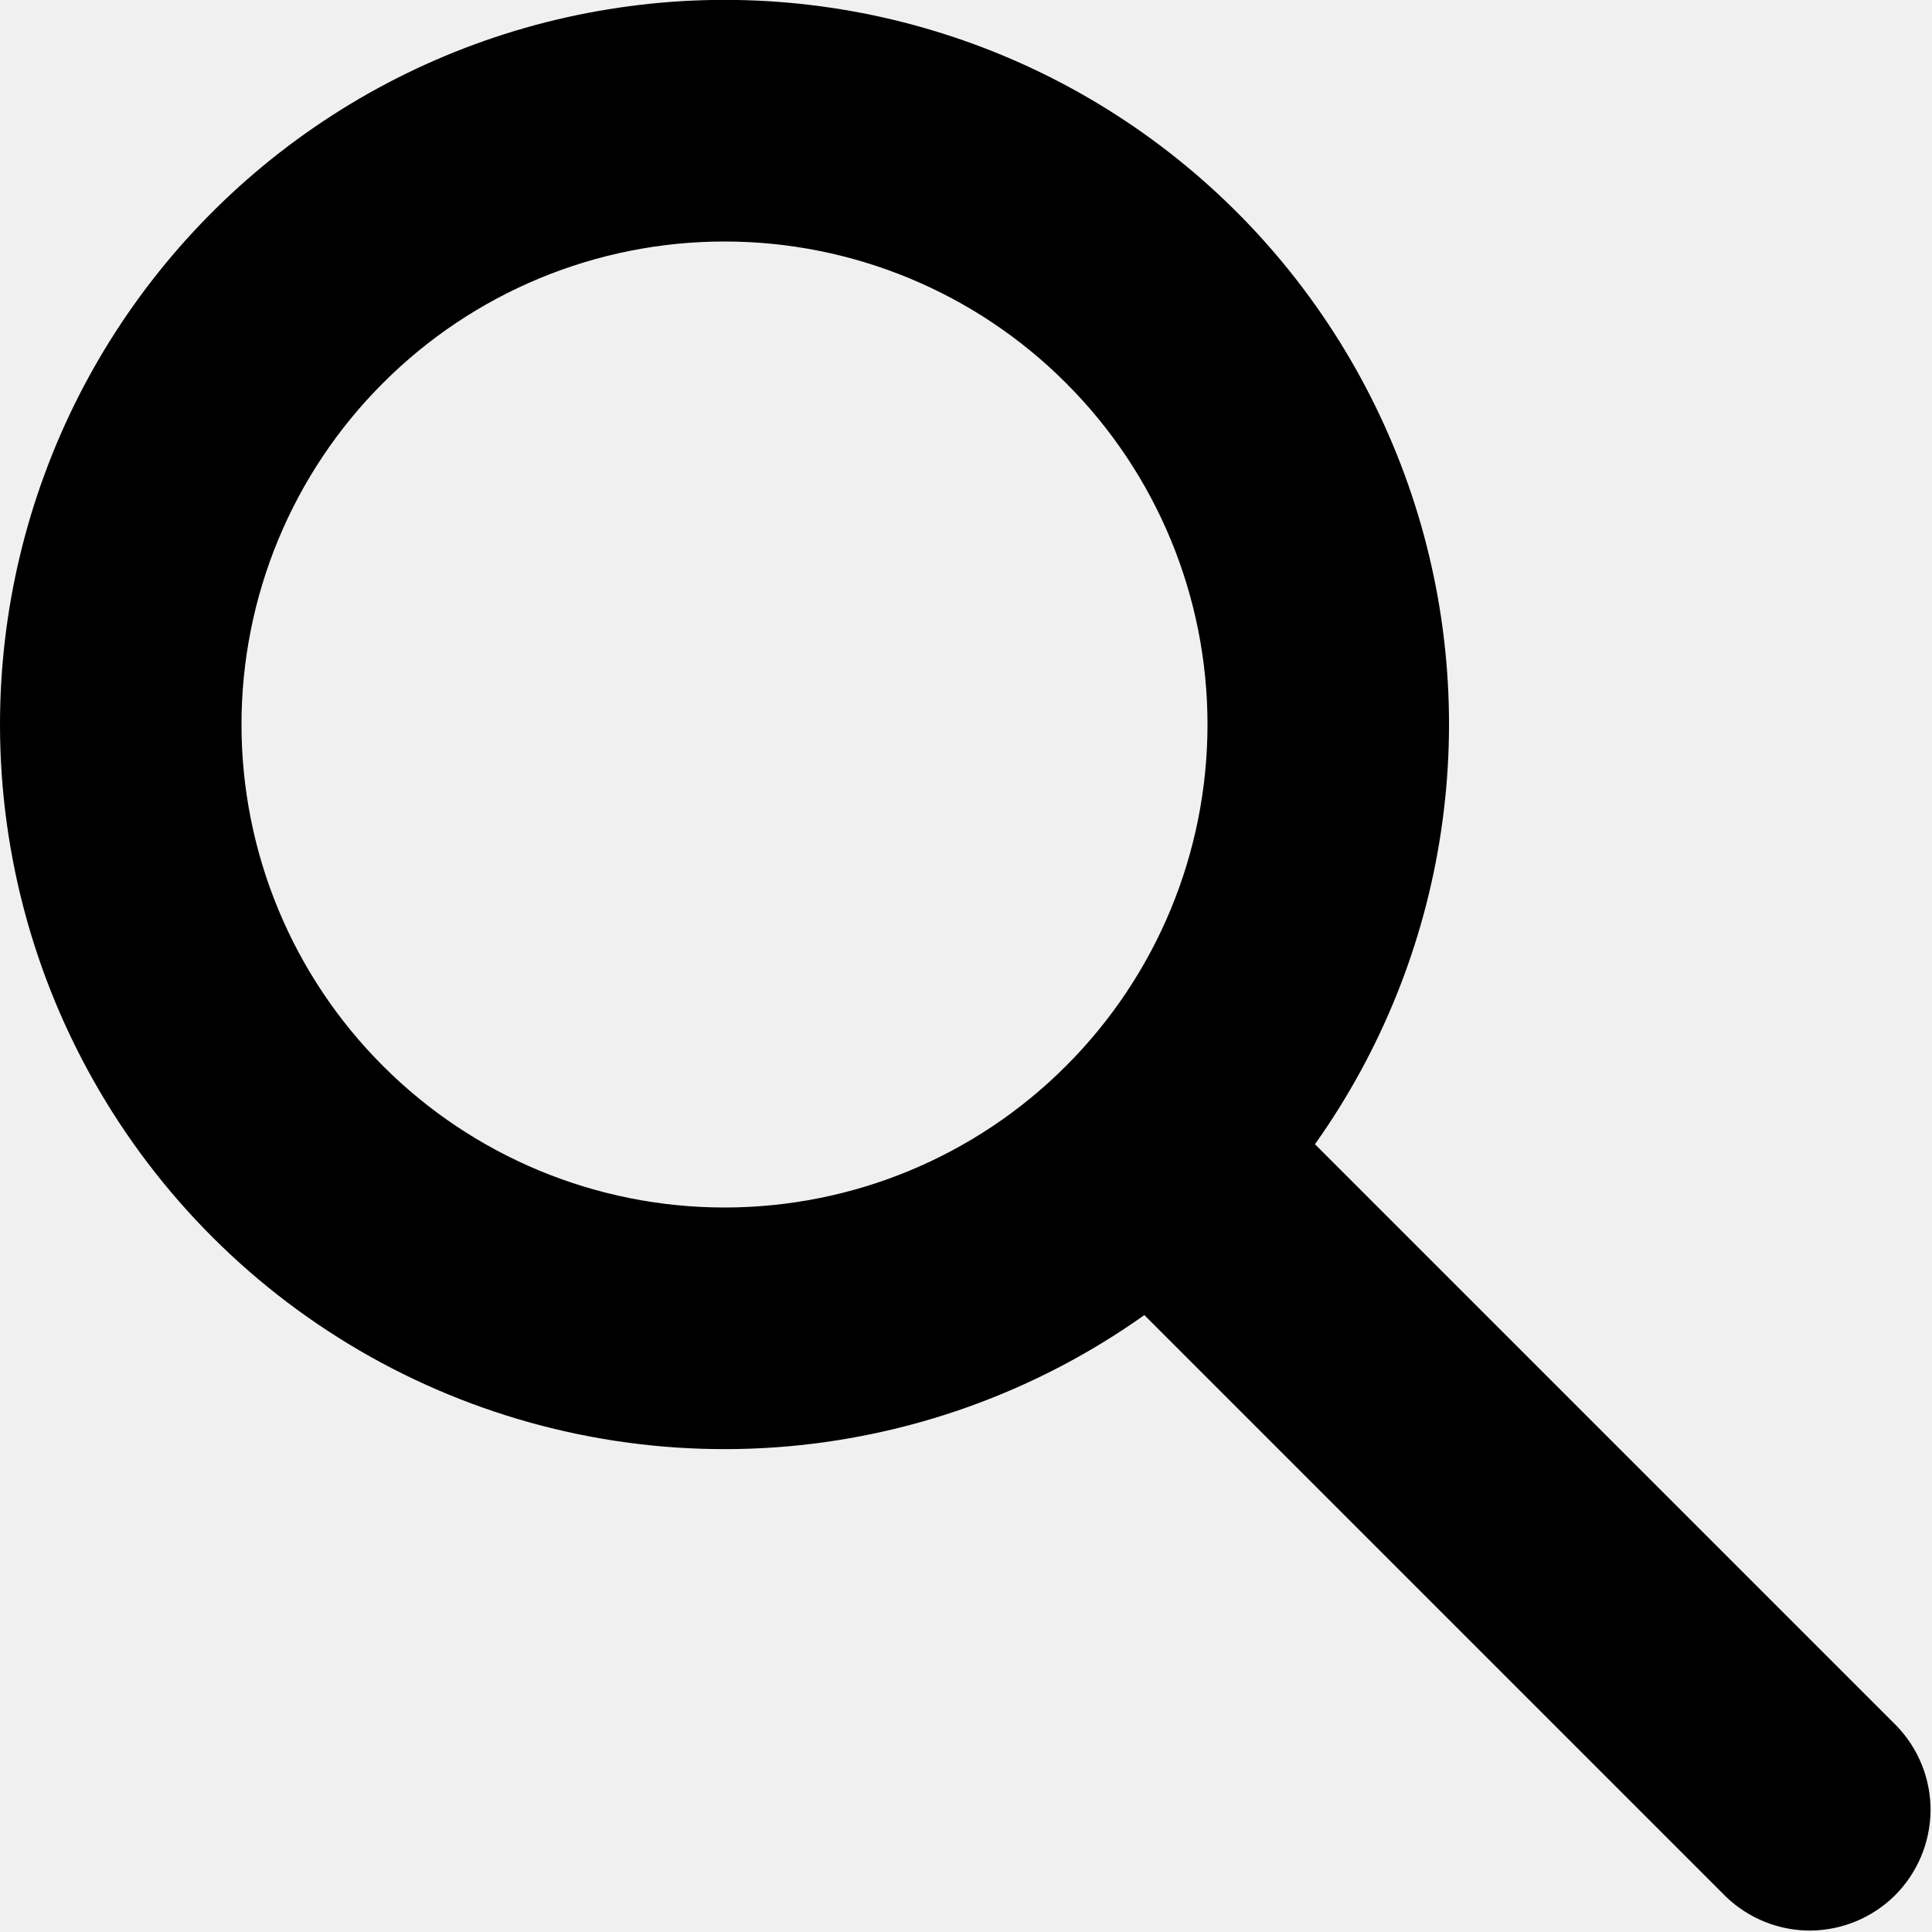
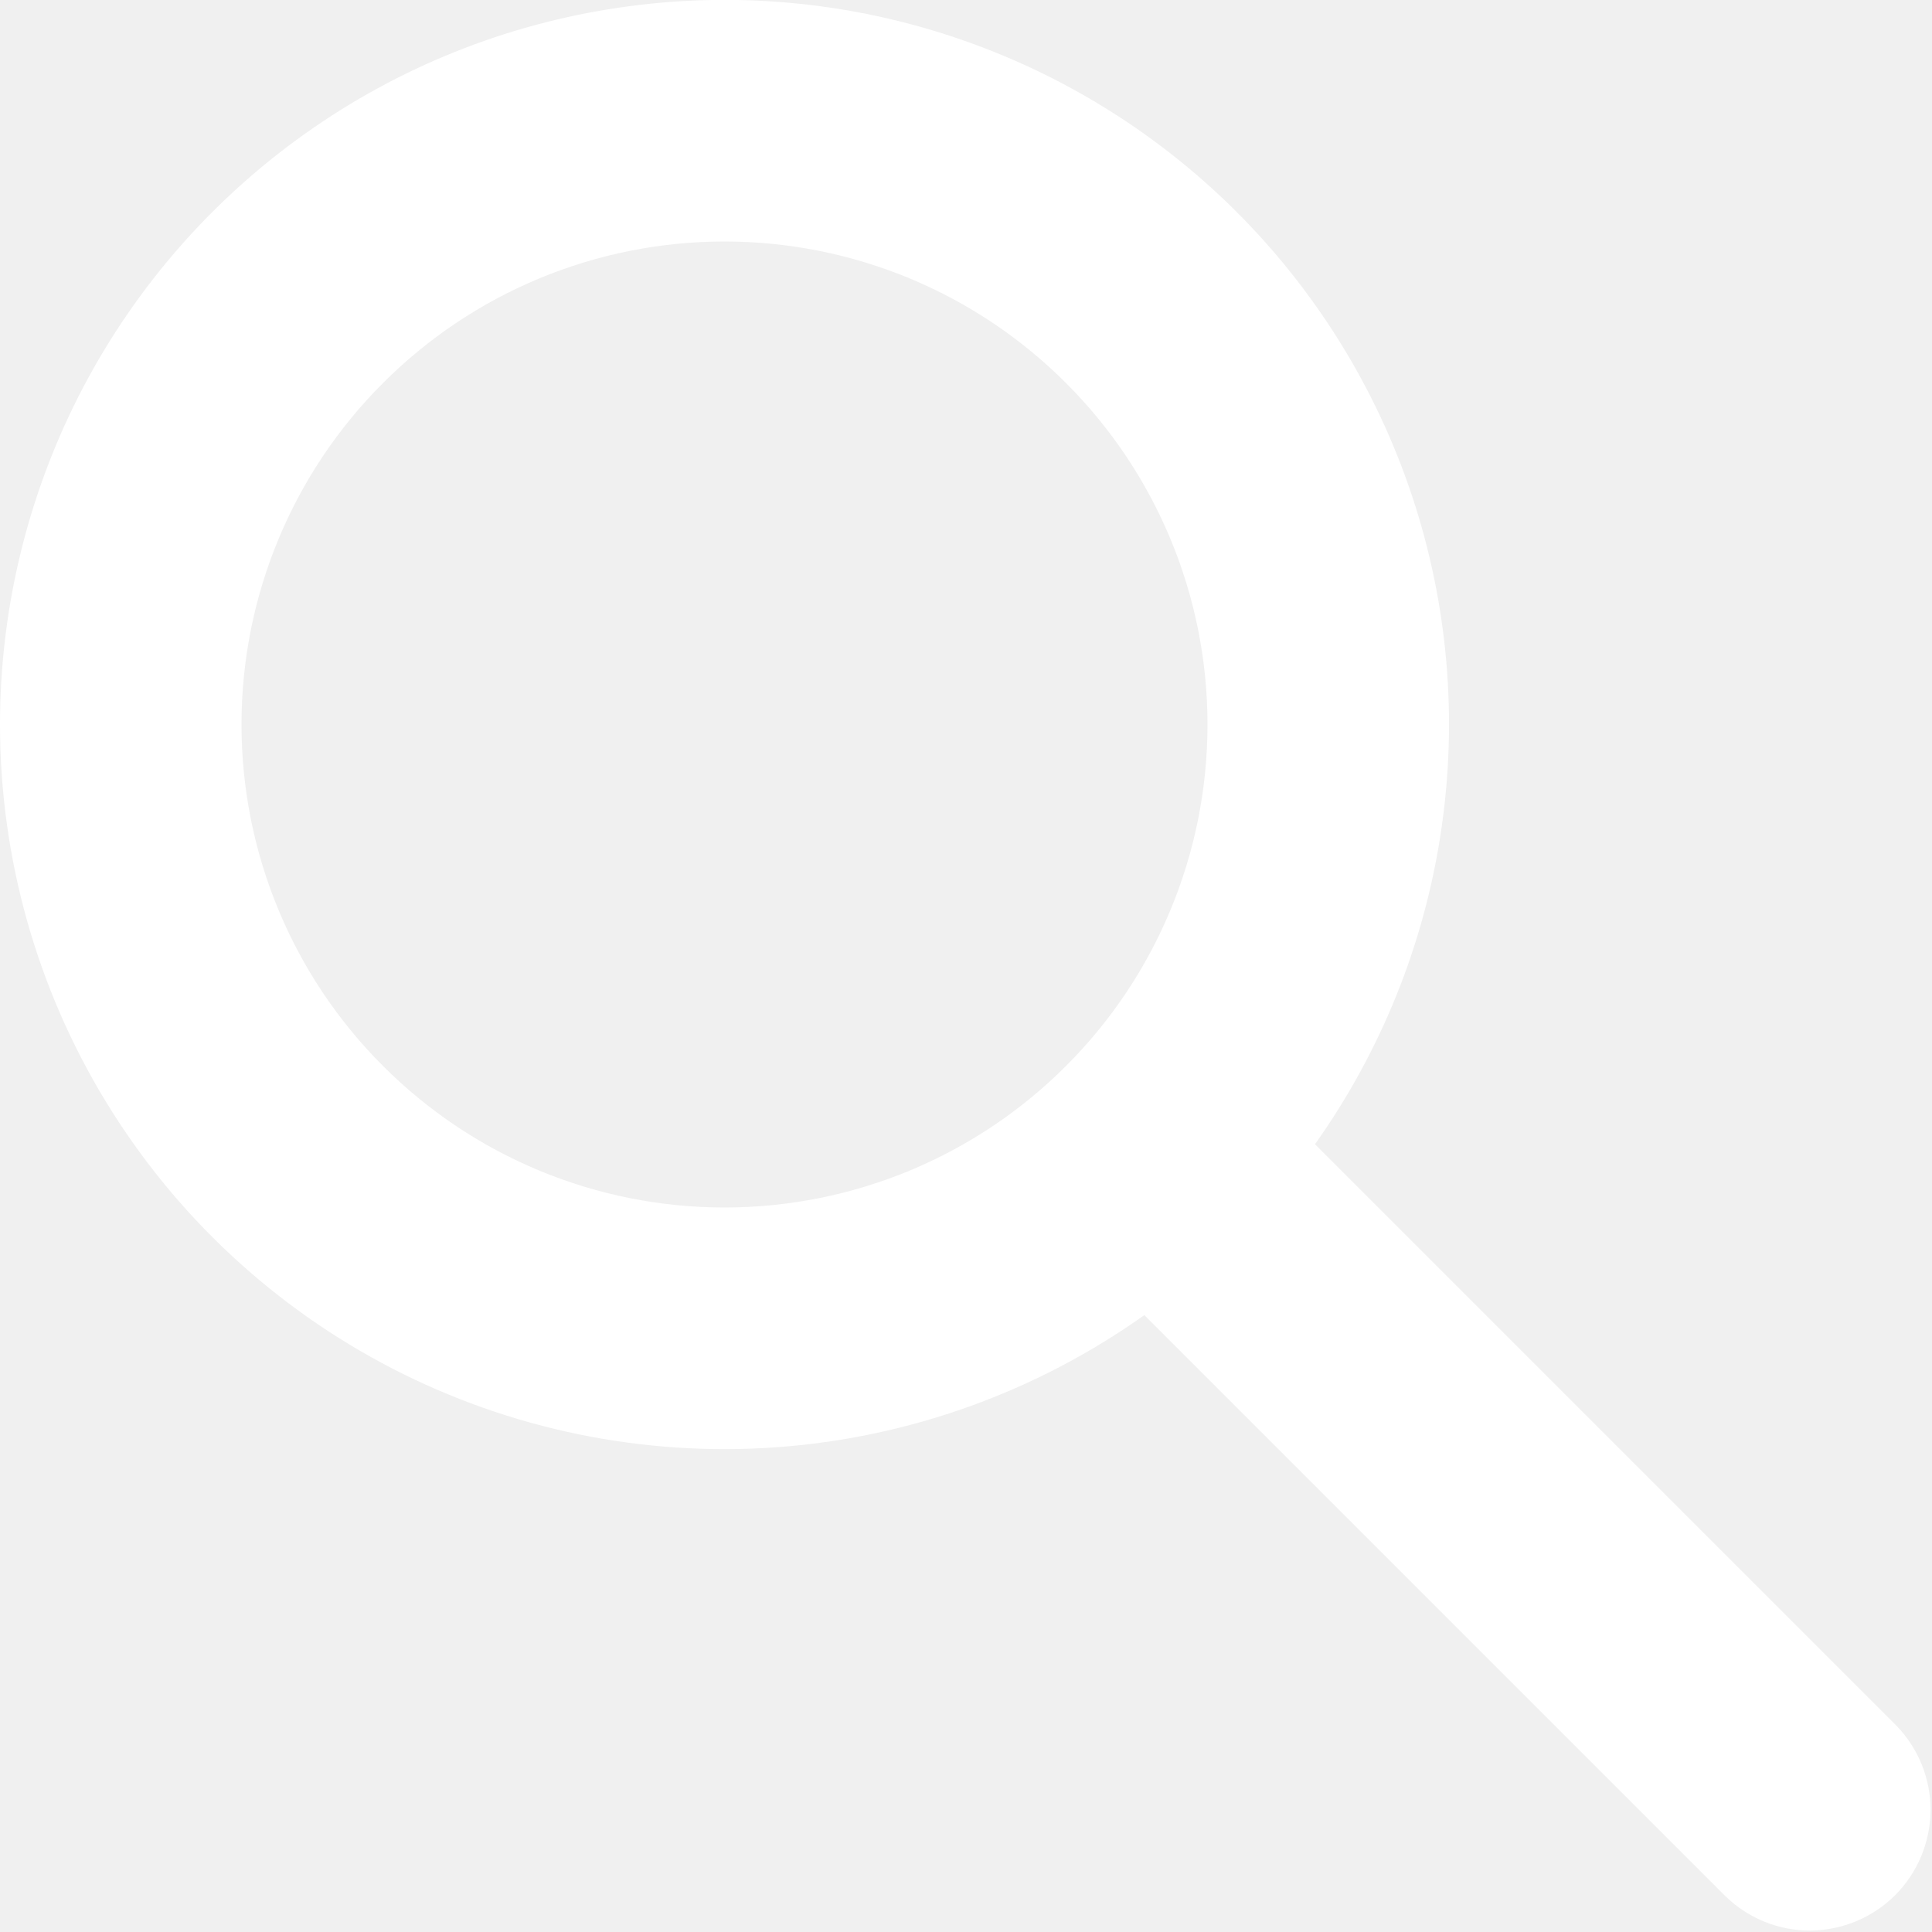
<svg xmlns="http://www.w3.org/2000/svg" width="16" height="16" viewBox="0 0 16 16" fill="none">
-   <path fill-rule="evenodd" clip-rule="evenodd" d="M6 2C4.939 2 3.922 2.421 3.172 3.172C2.421 3.922 2 4.939 2 6C2 7.061 2.421 8.078 3.172 8.828C3.922 9.579 4.939 10 6 10C7.061 10 8.078 9.579 8.828 8.828C9.579 8.078 10 7.061 10 6C10 4.939 9.579 3.922 8.828 3.172C8.078 2.421 7.061 2 6 2ZM1.13461e-07 6C-0 5.056 0.223 4.125 0.65 3.283C1.078 2.441 1.698 1.712 2.46 1.155C3.223 0.597 4.106 0.228 5.038 0.077C5.97 -0.075 6.925 -0.004 7.824 0.283C8.724 0.57 9.543 1.066 10.215 1.729C10.887 2.393 11.393 3.205 11.692 4.101C11.991 4.997 12.074 5.951 11.934 6.885C11.795 7.818 11.437 8.706 10.89 9.476L15.707 14.293C15.889 14.482 15.99 14.734 15.988 14.996C15.985 15.259 15.88 15.509 15.695 15.695C15.509 15.88 15.259 15.985 14.996 15.988C14.734 15.99 14.482 15.889 14.293 15.707L9.477 10.891C8.579 11.529 7.523 11.908 6.425 11.986C5.326 12.064 4.227 11.838 3.248 11.333C2.27 10.828 1.449 10.063 0.876 9.122C0.303 8.182 -0 7.101 1.13461e-07 6Z" fill="black" />
+   <path fill-rule="evenodd" clip-rule="evenodd" d="M6 2C4.939 2 3.922 2.421 3.172 3.172C2.421 3.922 2 4.939 2 6C2 7.061 2.421 8.078 3.172 8.828C3.922 9.579 4.939 10 6 10C7.061 10 8.078 9.579 8.828 8.828C9.579 8.078 10 7.061 10 6C10 4.939 9.579 3.922 8.828 3.172C8.078 2.421 7.061 2 6 2ZM1.13461e-07 6C-0 5.056 0.223 4.125 0.65 3.283C1.078 2.441 1.698 1.712 2.46 1.155C3.223 0.597 4.106 0.228 5.038 0.077C5.97 -0.075 6.925 -0.004 7.824 0.283C8.724 0.57 9.543 1.066 10.215 1.729C10.887 2.393 11.393 3.205 11.692 4.101C11.991 4.997 12.074 5.951 11.934 6.885C11.795 7.818 11.437 8.706 10.89 9.476L15.707 14.293C15.889 14.482 15.99 14.734 15.988 14.996C15.985 15.259 15.88 15.509 15.695 15.695C15.509 15.88 15.259 15.985 14.996 15.988C14.734 15.99 14.482 15.889 14.293 15.707L9.477 10.891C8.579 11.529 7.523 11.908 6.425 11.986C5.326 12.064 4.227 11.838 3.248 11.333C2.27 10.828 1.449 10.063 0.876 9.122C0.303 8.182 -0 7.101 1.13461e-07 6Z" fill="white" />
</svg>
